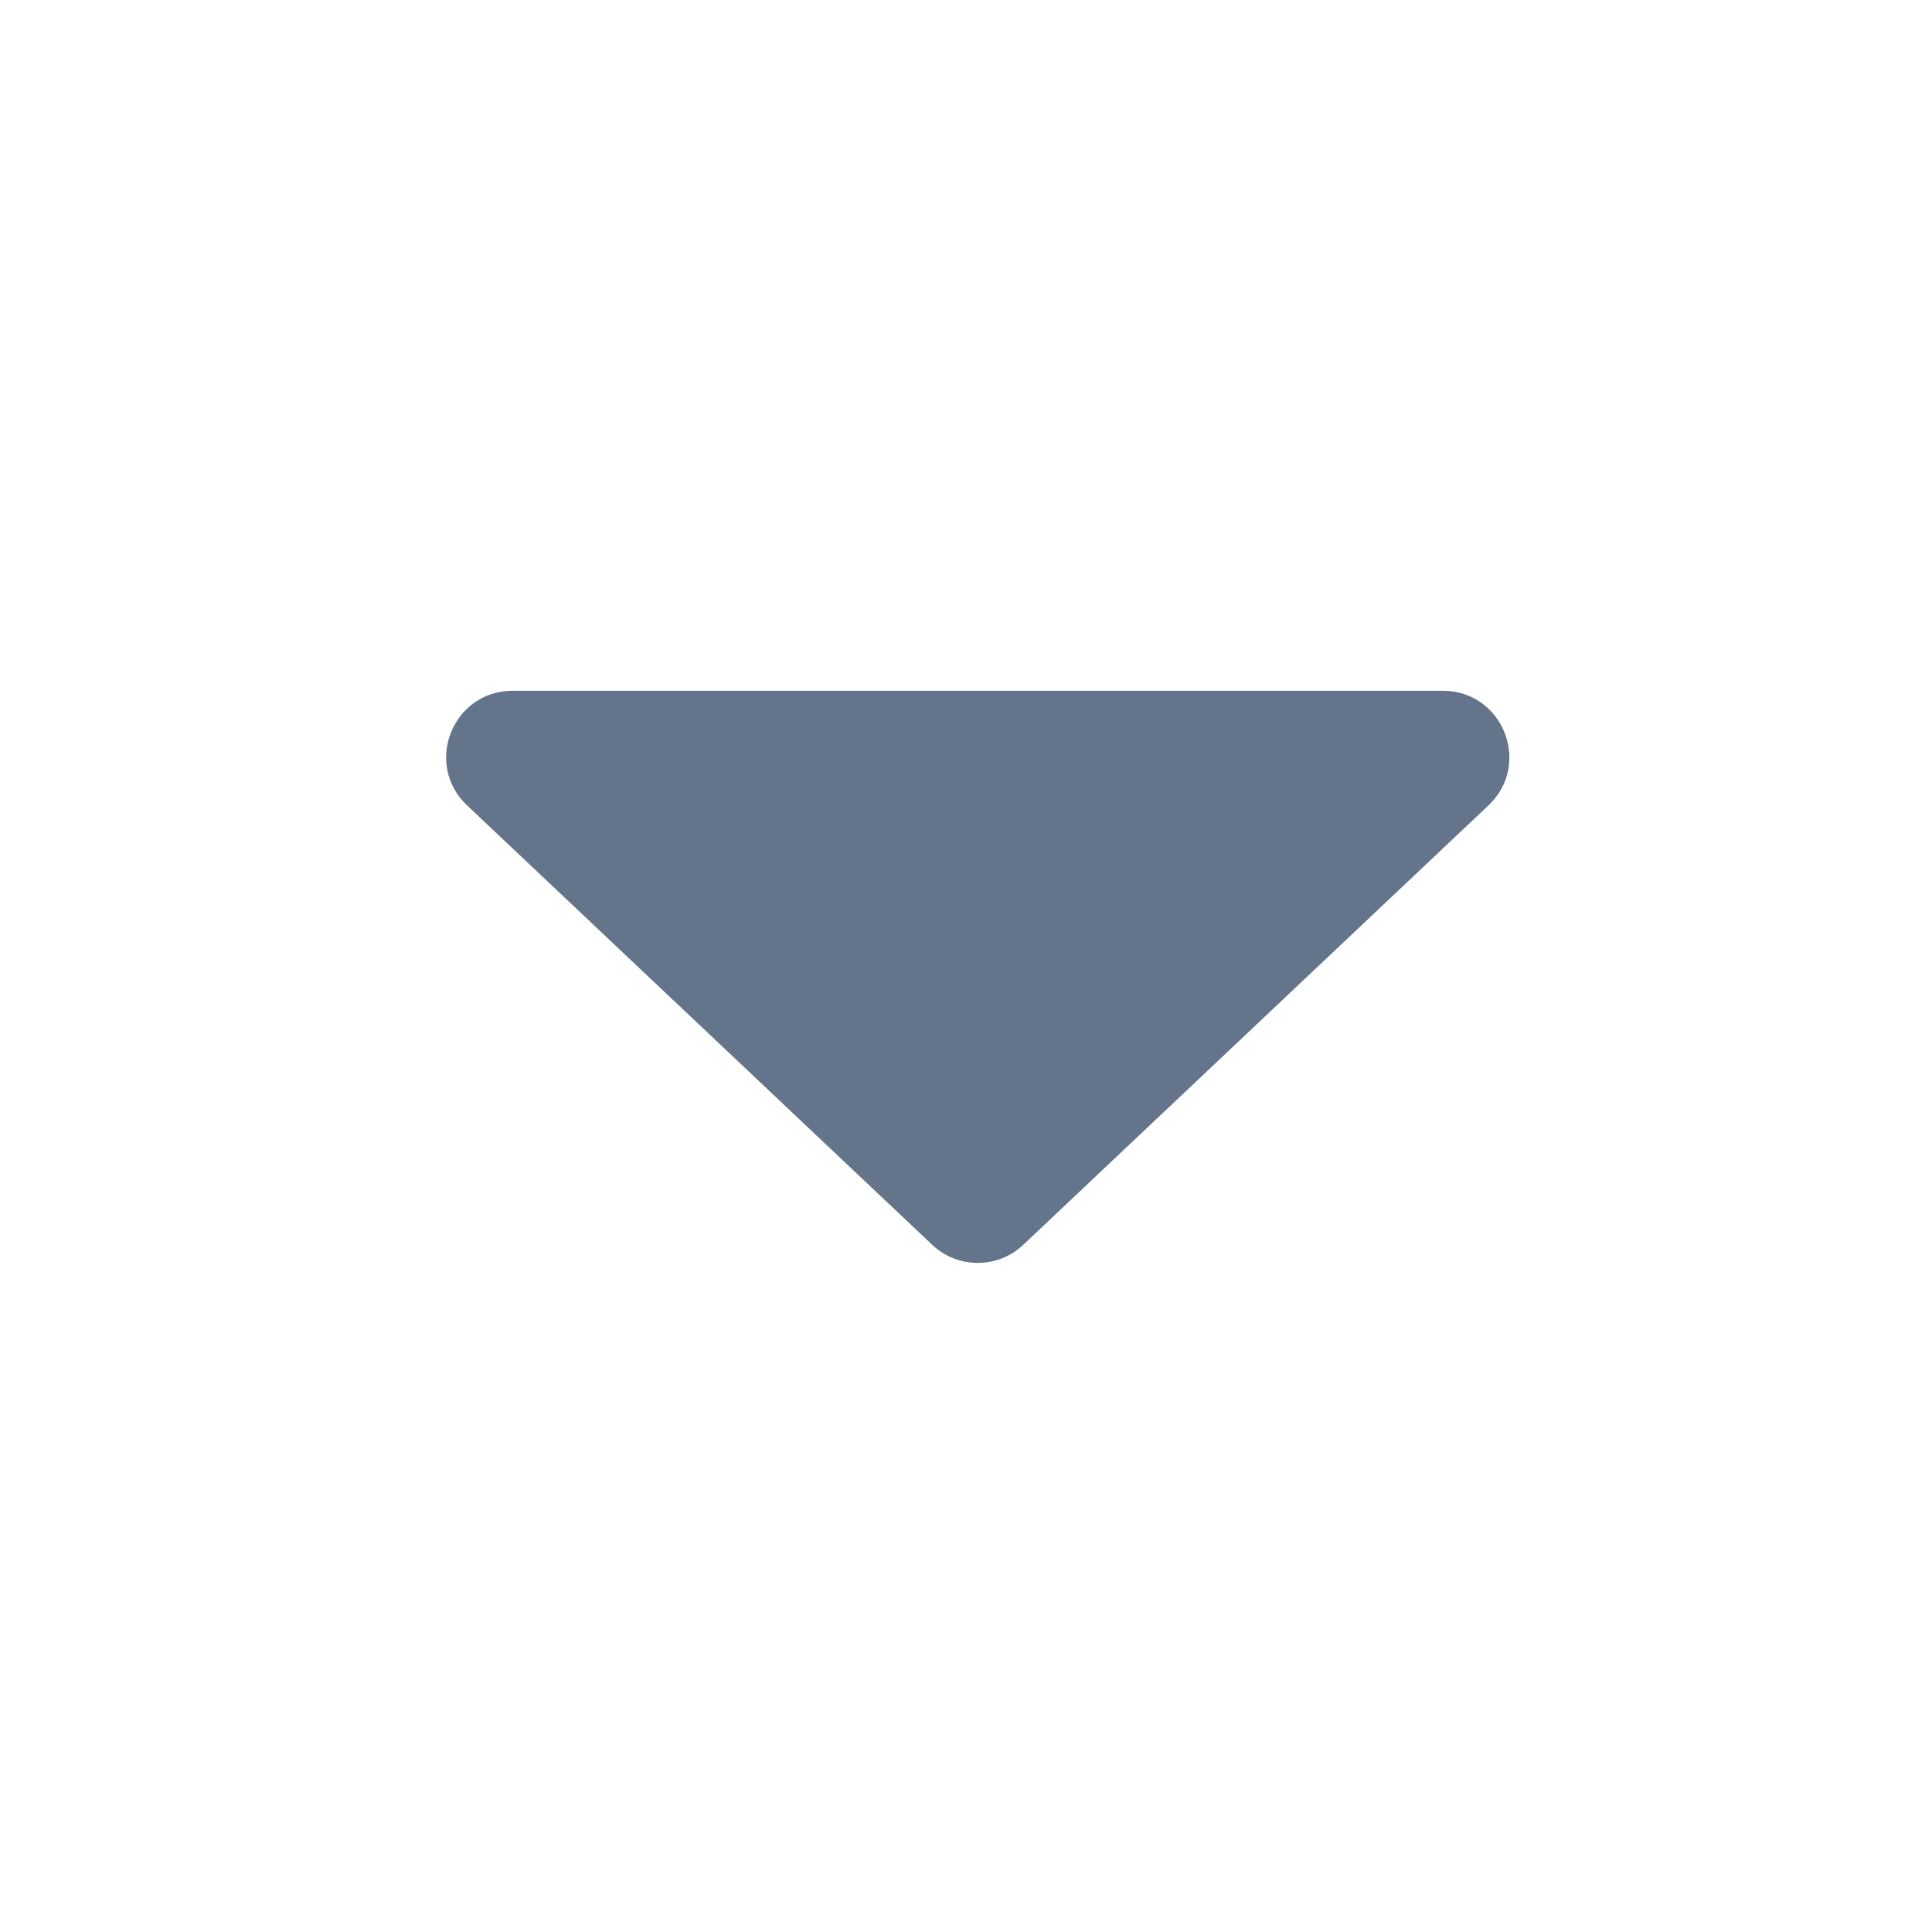
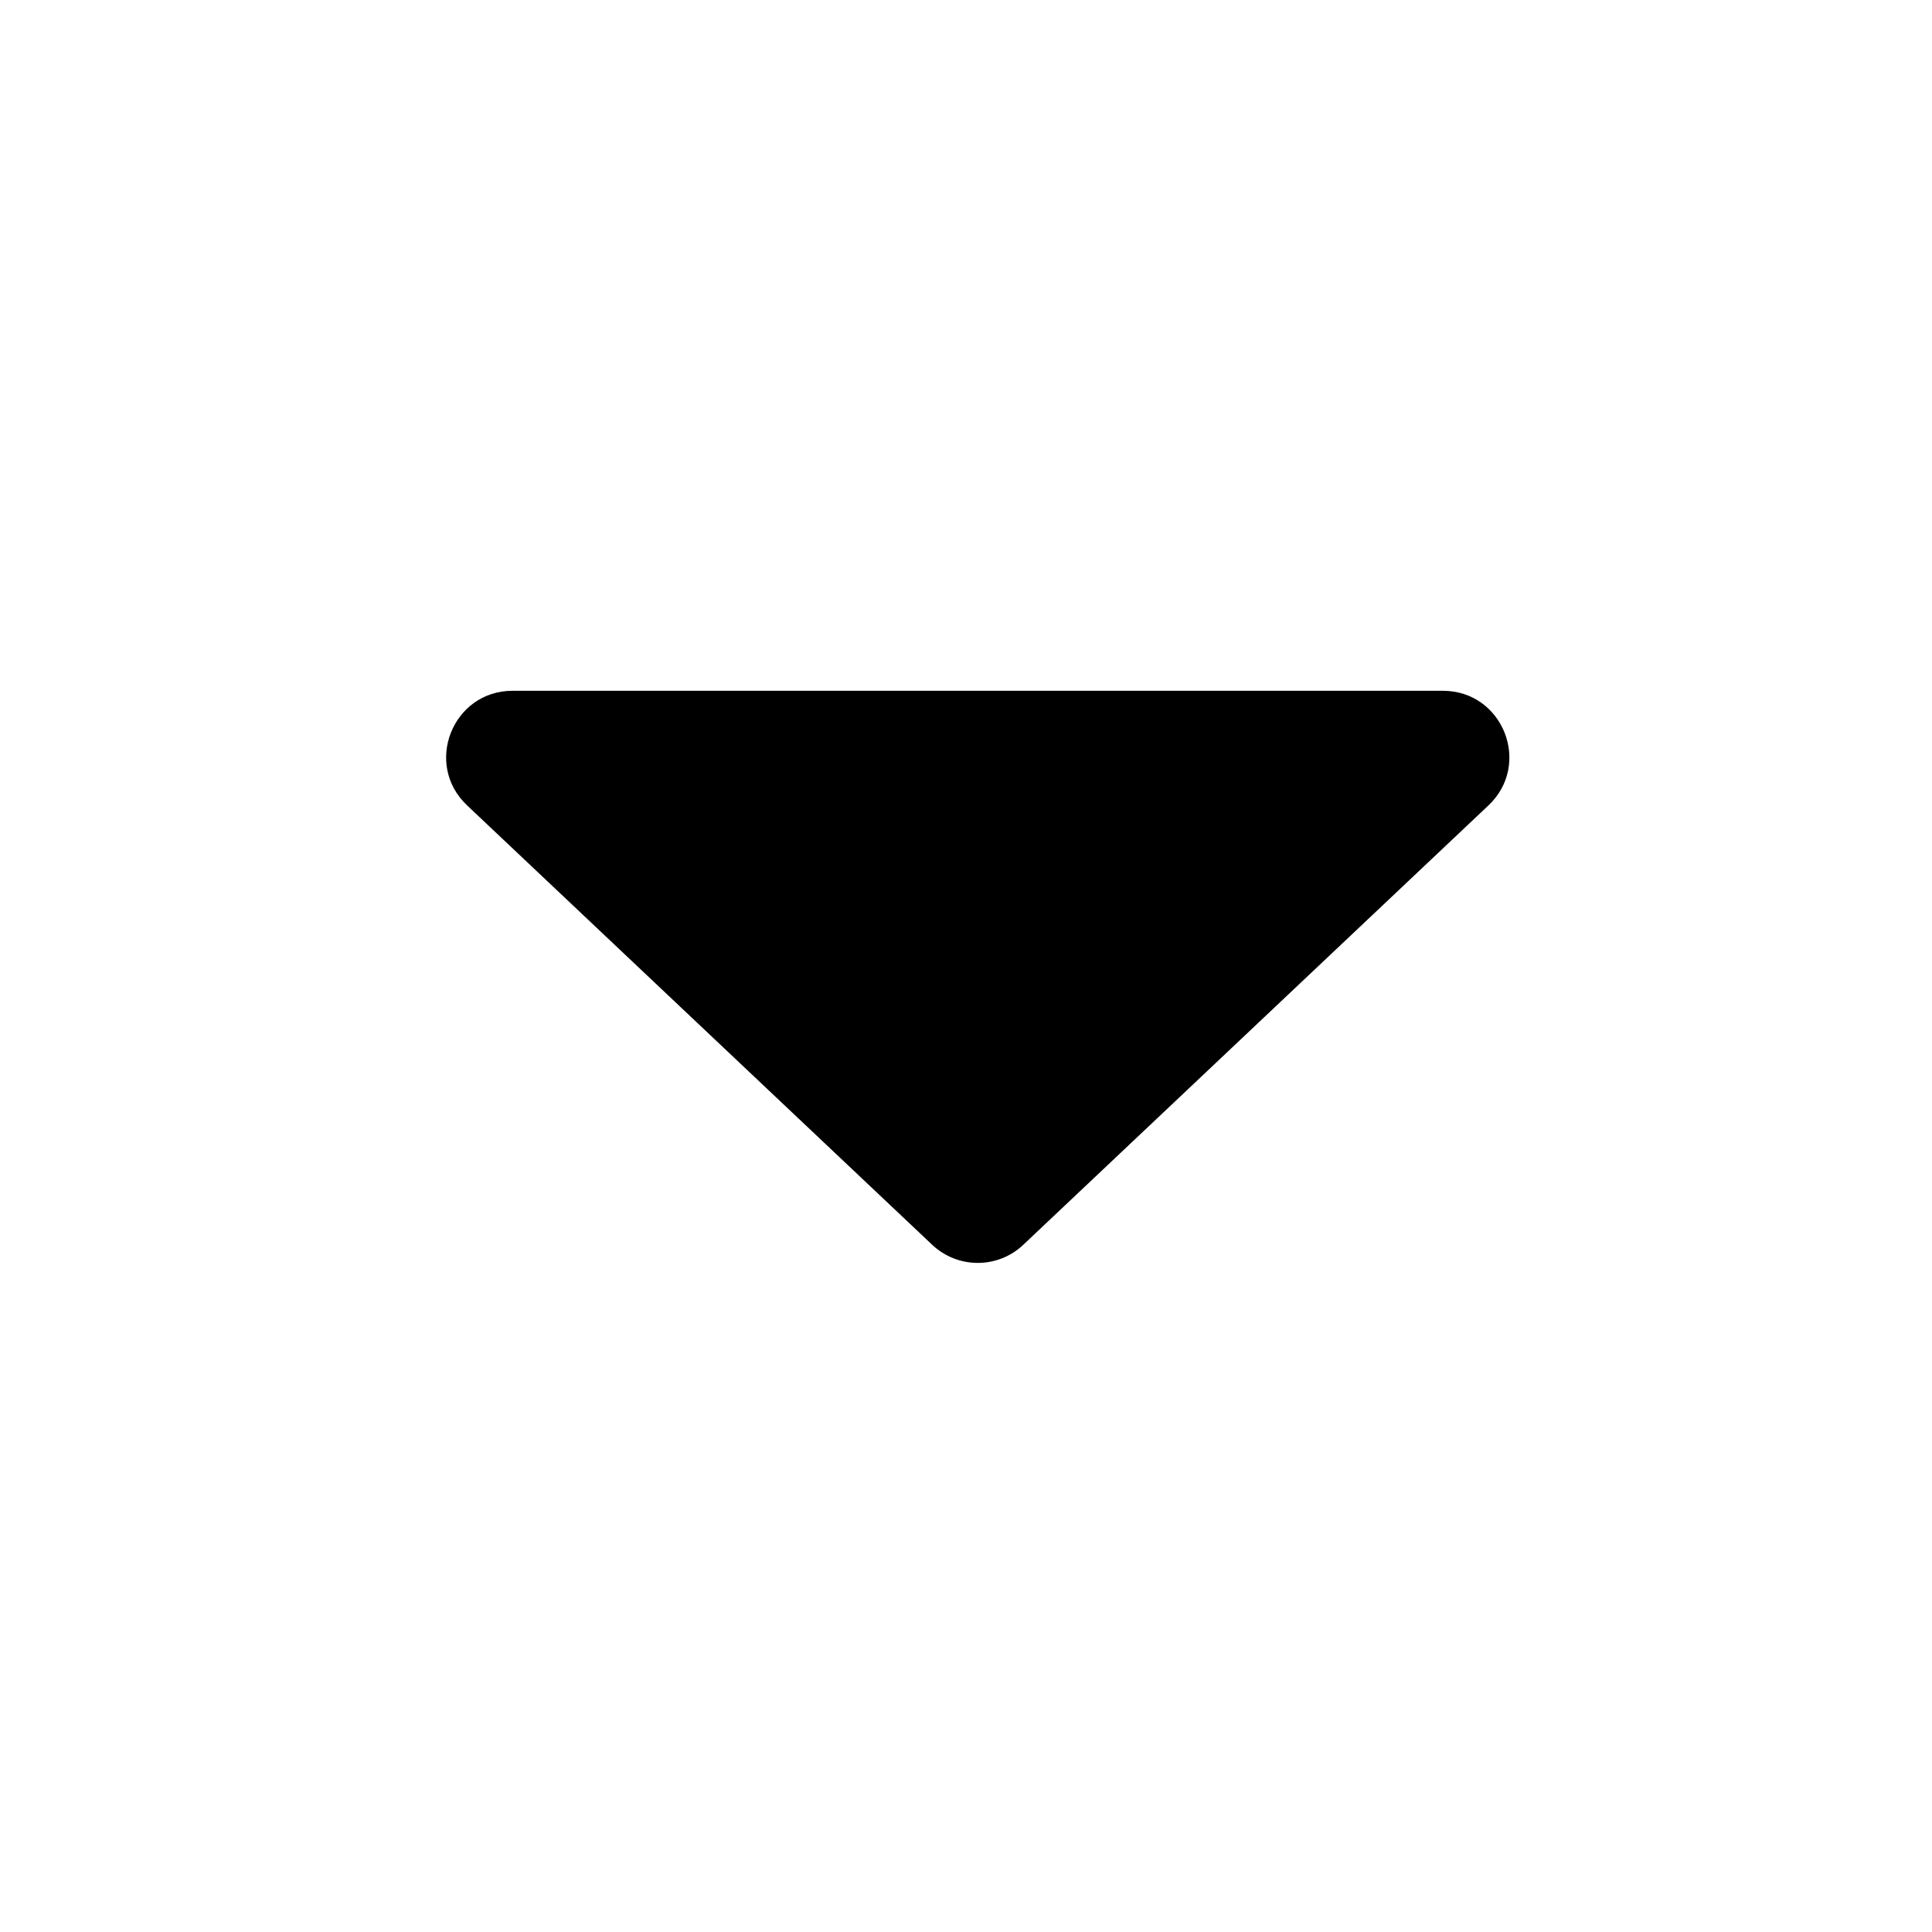
<svg xmlns="http://www.w3.org/2000/svg" width="current" height="current" viewBox="0 0 20 20" fill="none">
-   <path d="M10.593 12.886C10.329 13.136 9.915 13.136 9.65 12.886L4.835 8.337C4.383 7.91 4.685 7.151 5.306 7.151L14.937 7.151C15.558 7.151 15.86 7.91 15.409 8.337L10.593 12.886Z" fill="#64748B" />
+   <path d="M10.593 12.886C10.329 13.136 9.915 13.136 9.65 12.886L4.835 8.337C4.383 7.91 4.685 7.151 5.306 7.151L14.937 7.151C15.558 7.151 15.86 7.91 15.409 8.337L10.593 12.886Z" fill="currentColor" />
</svg>
